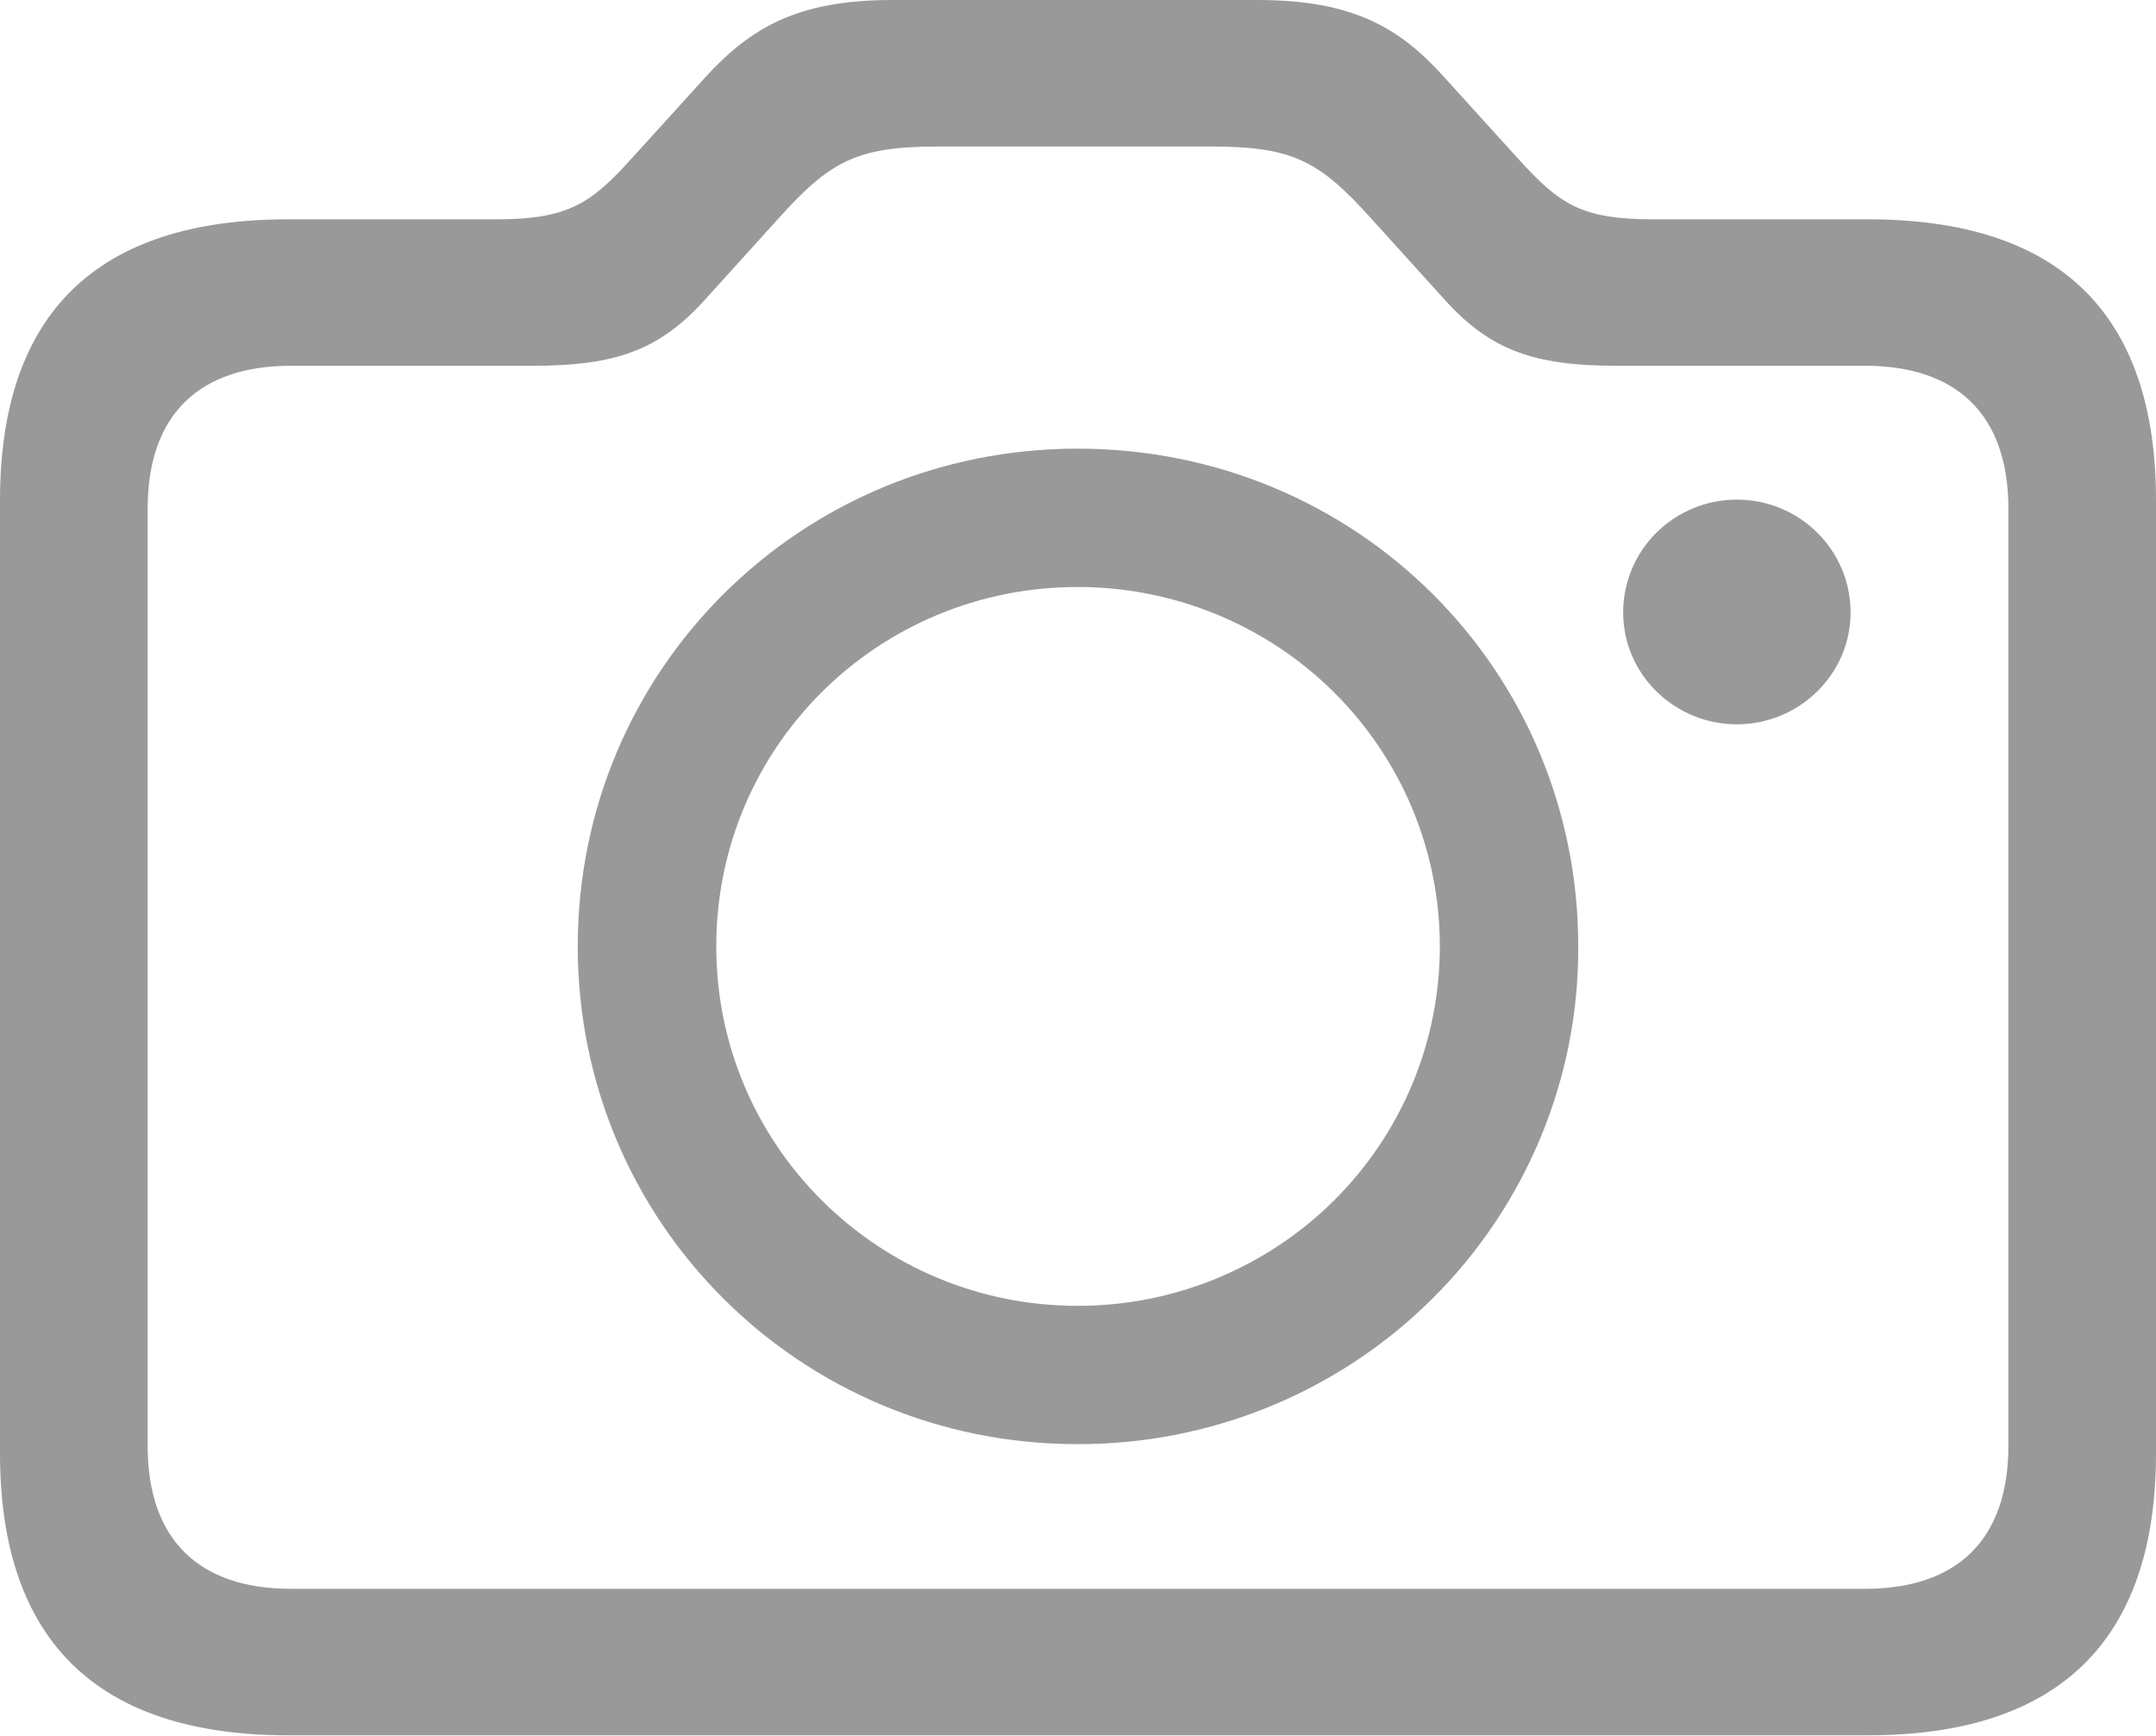
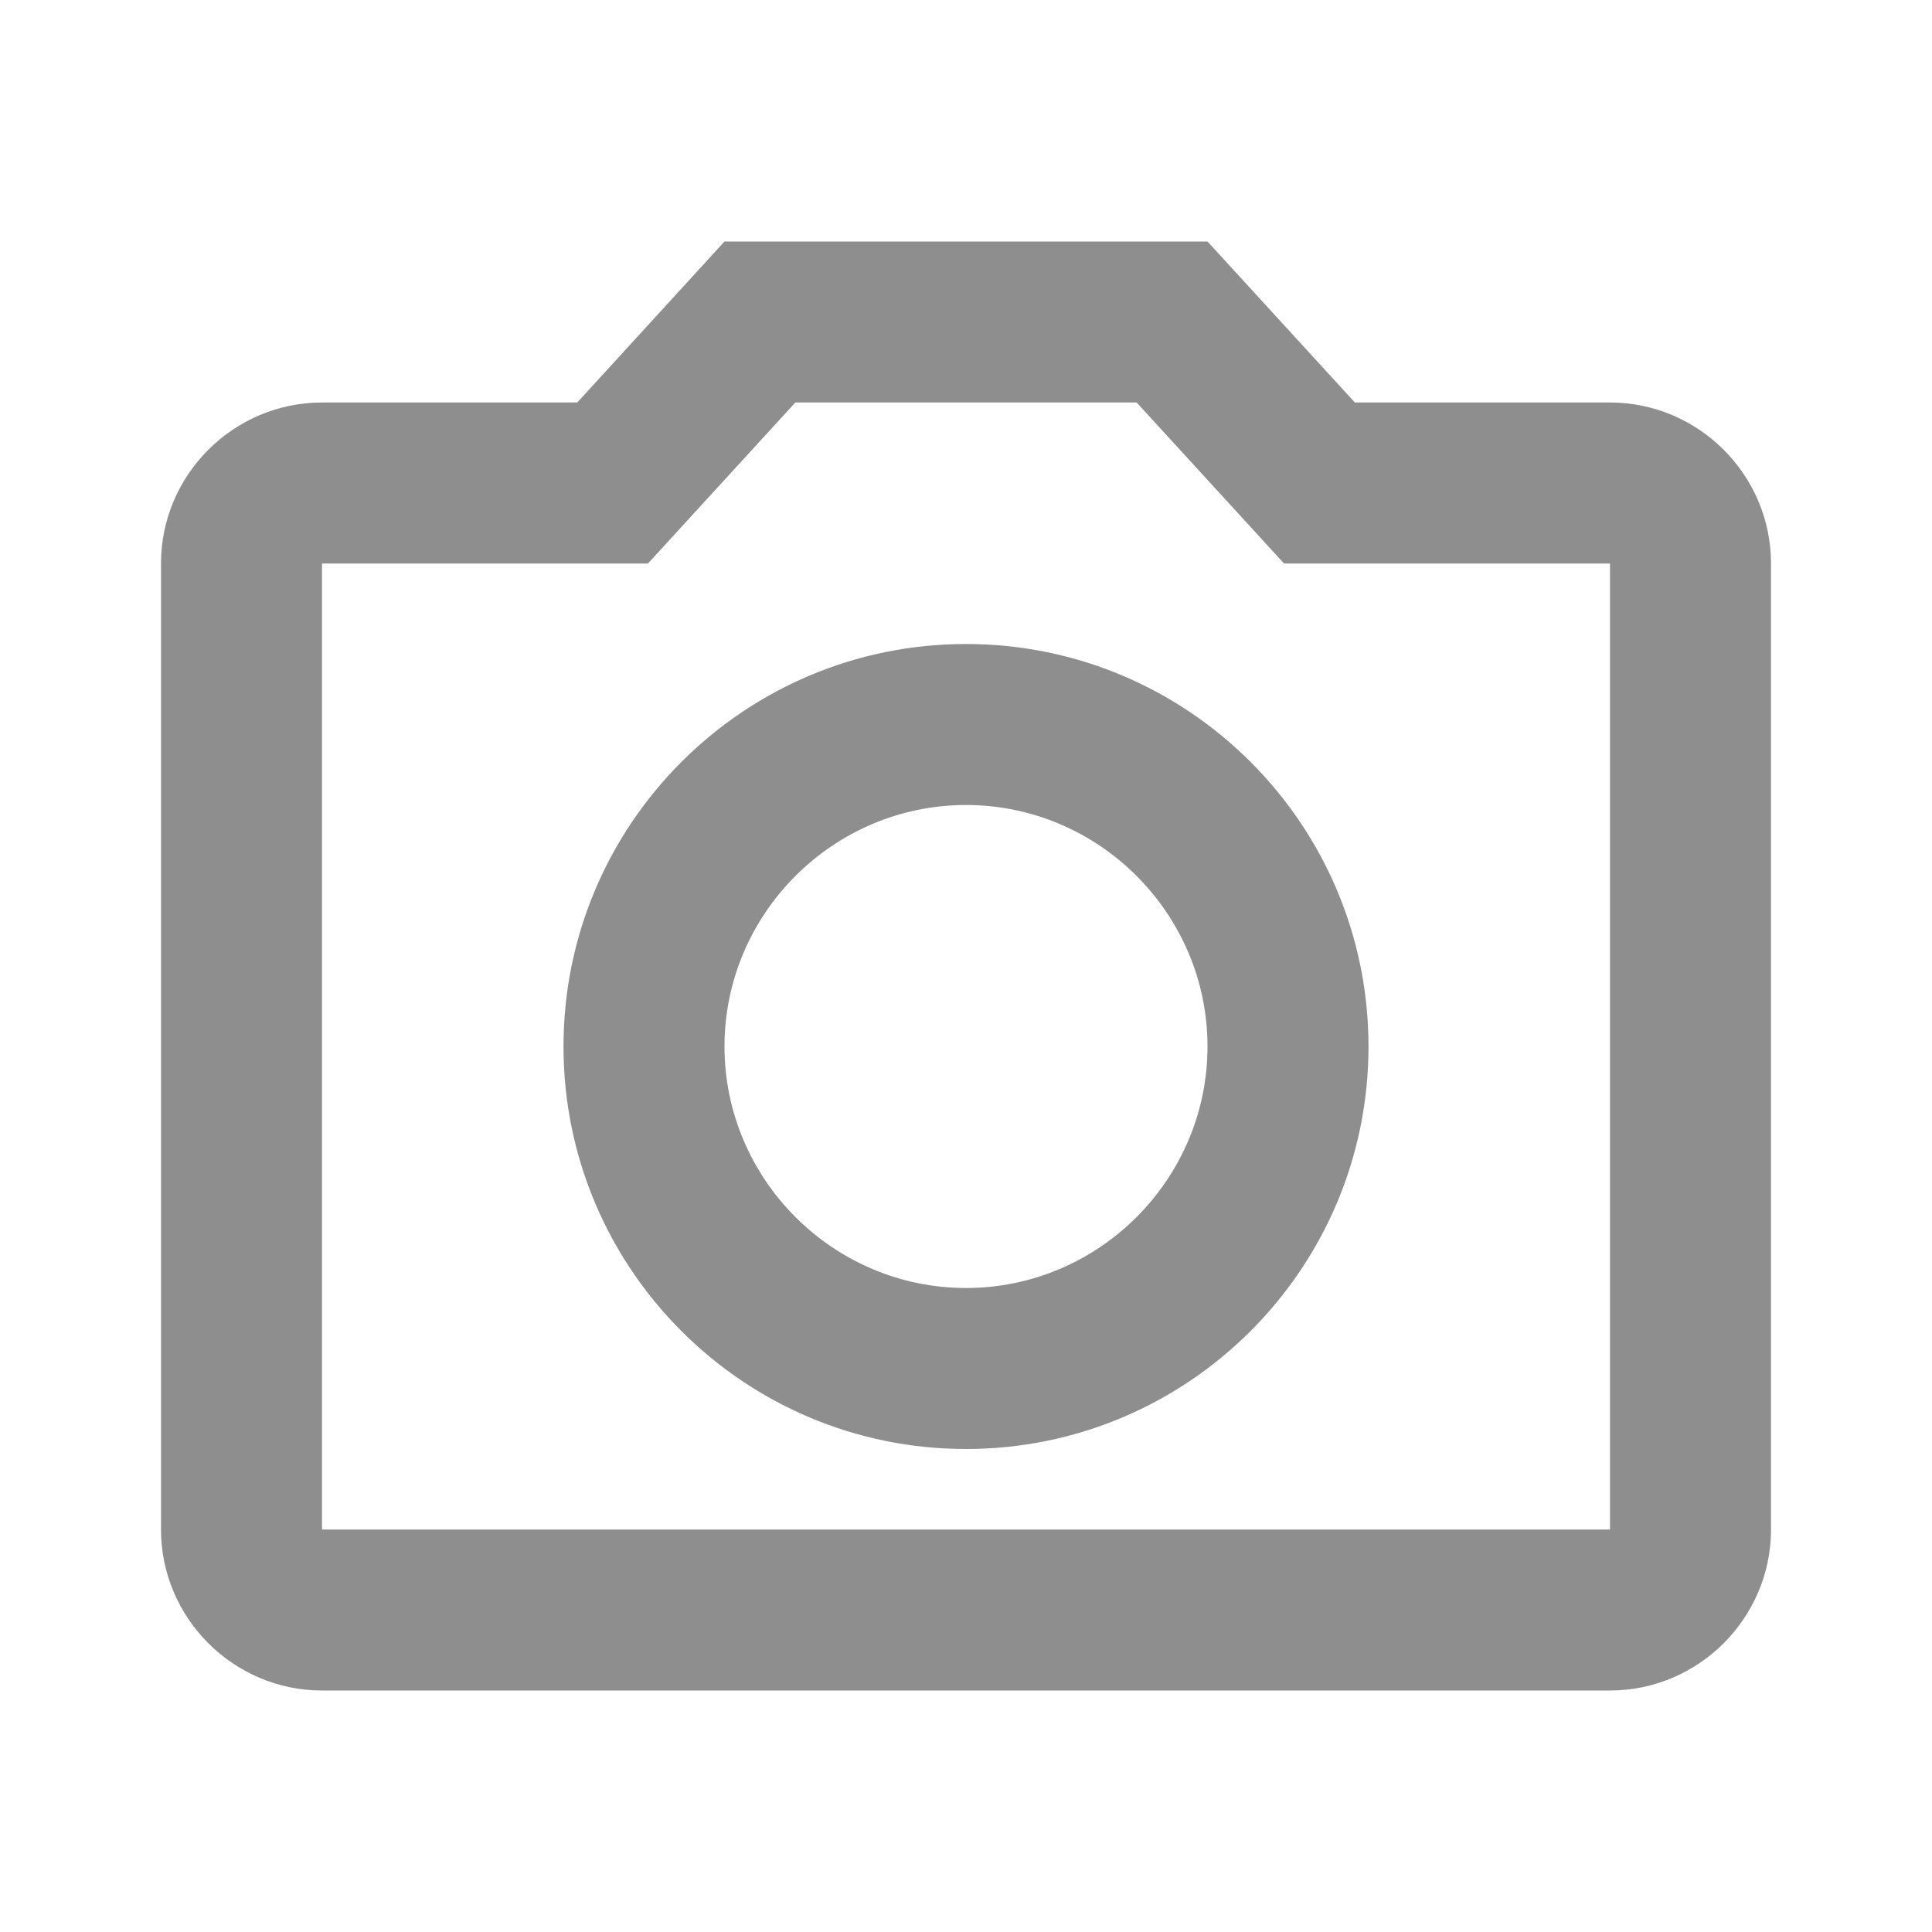
- <svg xmlns="http://www.w3.org/2000/svg" width="41" height="33" viewBox="0 0 41 33" fill="none">
-   <path d="M5.477 33H35.524C39.151 33 41 31.2 41 27.635V9.518C41 5.953 39.151 4.171 35.524 4.171H31.443C30.083 4.171 29.665 3.894 28.88 3.029L27.467 1.471C26.613 0.52 25.723 0 23.909 0H16.969C15.172 0 14.283 0.52 13.411 1.471L11.998 3.029C11.231 3.876 10.795 4.171 9.435 4.171H5.476C1.849 4.171 0 5.953 0 9.518V27.635C0 31.2 1.85 33 5.477 33ZM5.528 30.214C3.802 30.214 2.808 29.297 2.808 27.497V9.673C2.808 7.873 3.802 6.956 5.528 6.956H10.132C11.702 6.956 12.539 6.663 13.411 5.694L14.789 4.171C15.783 3.063 16.288 2.786 17.841 2.786H23.037C24.589 2.786 25.095 3.063 26.09 4.171L27.467 5.693C28.339 6.663 29.176 6.956 30.746 6.956H35.471C37.198 6.956 38.193 7.873 38.193 9.673V27.497C38.193 29.297 37.199 30.214 35.471 30.214H5.528ZM20.492 27.463C21.745 27.466 22.986 27.224 24.144 26.749C25.302 26.274 26.354 25.577 27.238 24.697C28.124 23.817 28.824 22.772 29.301 21.622C29.777 20.473 30.019 19.241 30.013 17.997C30.013 12.736 25.793 8.532 20.491 8.532C15.225 8.532 10.987 12.736 10.987 17.997C10.987 23.257 15.225 27.463 20.491 27.463M33.029 13.774C34.215 13.774 35.192 12.823 35.192 11.646C35.192 11.077 34.964 10.531 34.558 10.129C34.153 9.727 33.603 9.501 33.029 9.501C32.456 9.501 31.906 9.727 31.5 10.129C31.095 10.531 30.867 11.077 30.867 11.646C30.867 12.823 31.843 13.774 33.029 13.774ZM20.492 24.833C16.707 24.833 13.621 21.787 13.621 17.997C13.621 14.207 16.69 11.163 20.492 11.163C21.397 11.162 22.293 11.338 23.129 11.681C23.965 12.024 24.725 12.527 25.365 13.162C26.005 13.797 26.512 14.551 26.858 15.38C27.204 16.21 27.381 17.099 27.381 17.997C27.381 18.895 27.204 19.785 26.858 20.614C26.512 21.444 26.005 22.198 25.365 22.833C24.725 23.468 23.965 23.971 23.129 24.315C22.293 24.658 21.397 24.834 20.492 24.833Z" fill="#999999" />
+ <svg xmlns="http://www.w3.org/2000/svg" width="18" height="18" viewBox="0 0 18 18" fill="none">
+   <path d="M15 3.75H12.623L11.25 2.25H6.75L5.378 3.75H3C2.175 3.75 1.5 4.425 1.5 5.25V14.25C1.5 15.075 2.175 15.75 3 15.75H15C15.825 15.75 16.5 15.075 16.5 14.25V5.25C16.5 4.425 15.825 3.75 15 3.75ZM15 14.25H3V5.25H6.037L7.41 3.75H10.59L11.963 5.25H15V14.25ZM9 6C6.93 6 5.25 7.68 5.25 9.75C5.25 11.82 6.93 13.5 9 13.5C11.07 13.5 12.75 11.82 12.75 9.75C12.75 7.68 11.07 6 9 6ZM9 12C7.763 12 6.75 10.988 6.75 9.75C6.75 8.512 7.763 7.5 9 7.5C10.238 7.5 11.25 8.512 11.25 9.75C11.25 10.988 10.238 12 9 12Z" fill="#8E8E8E" />
</svg>
